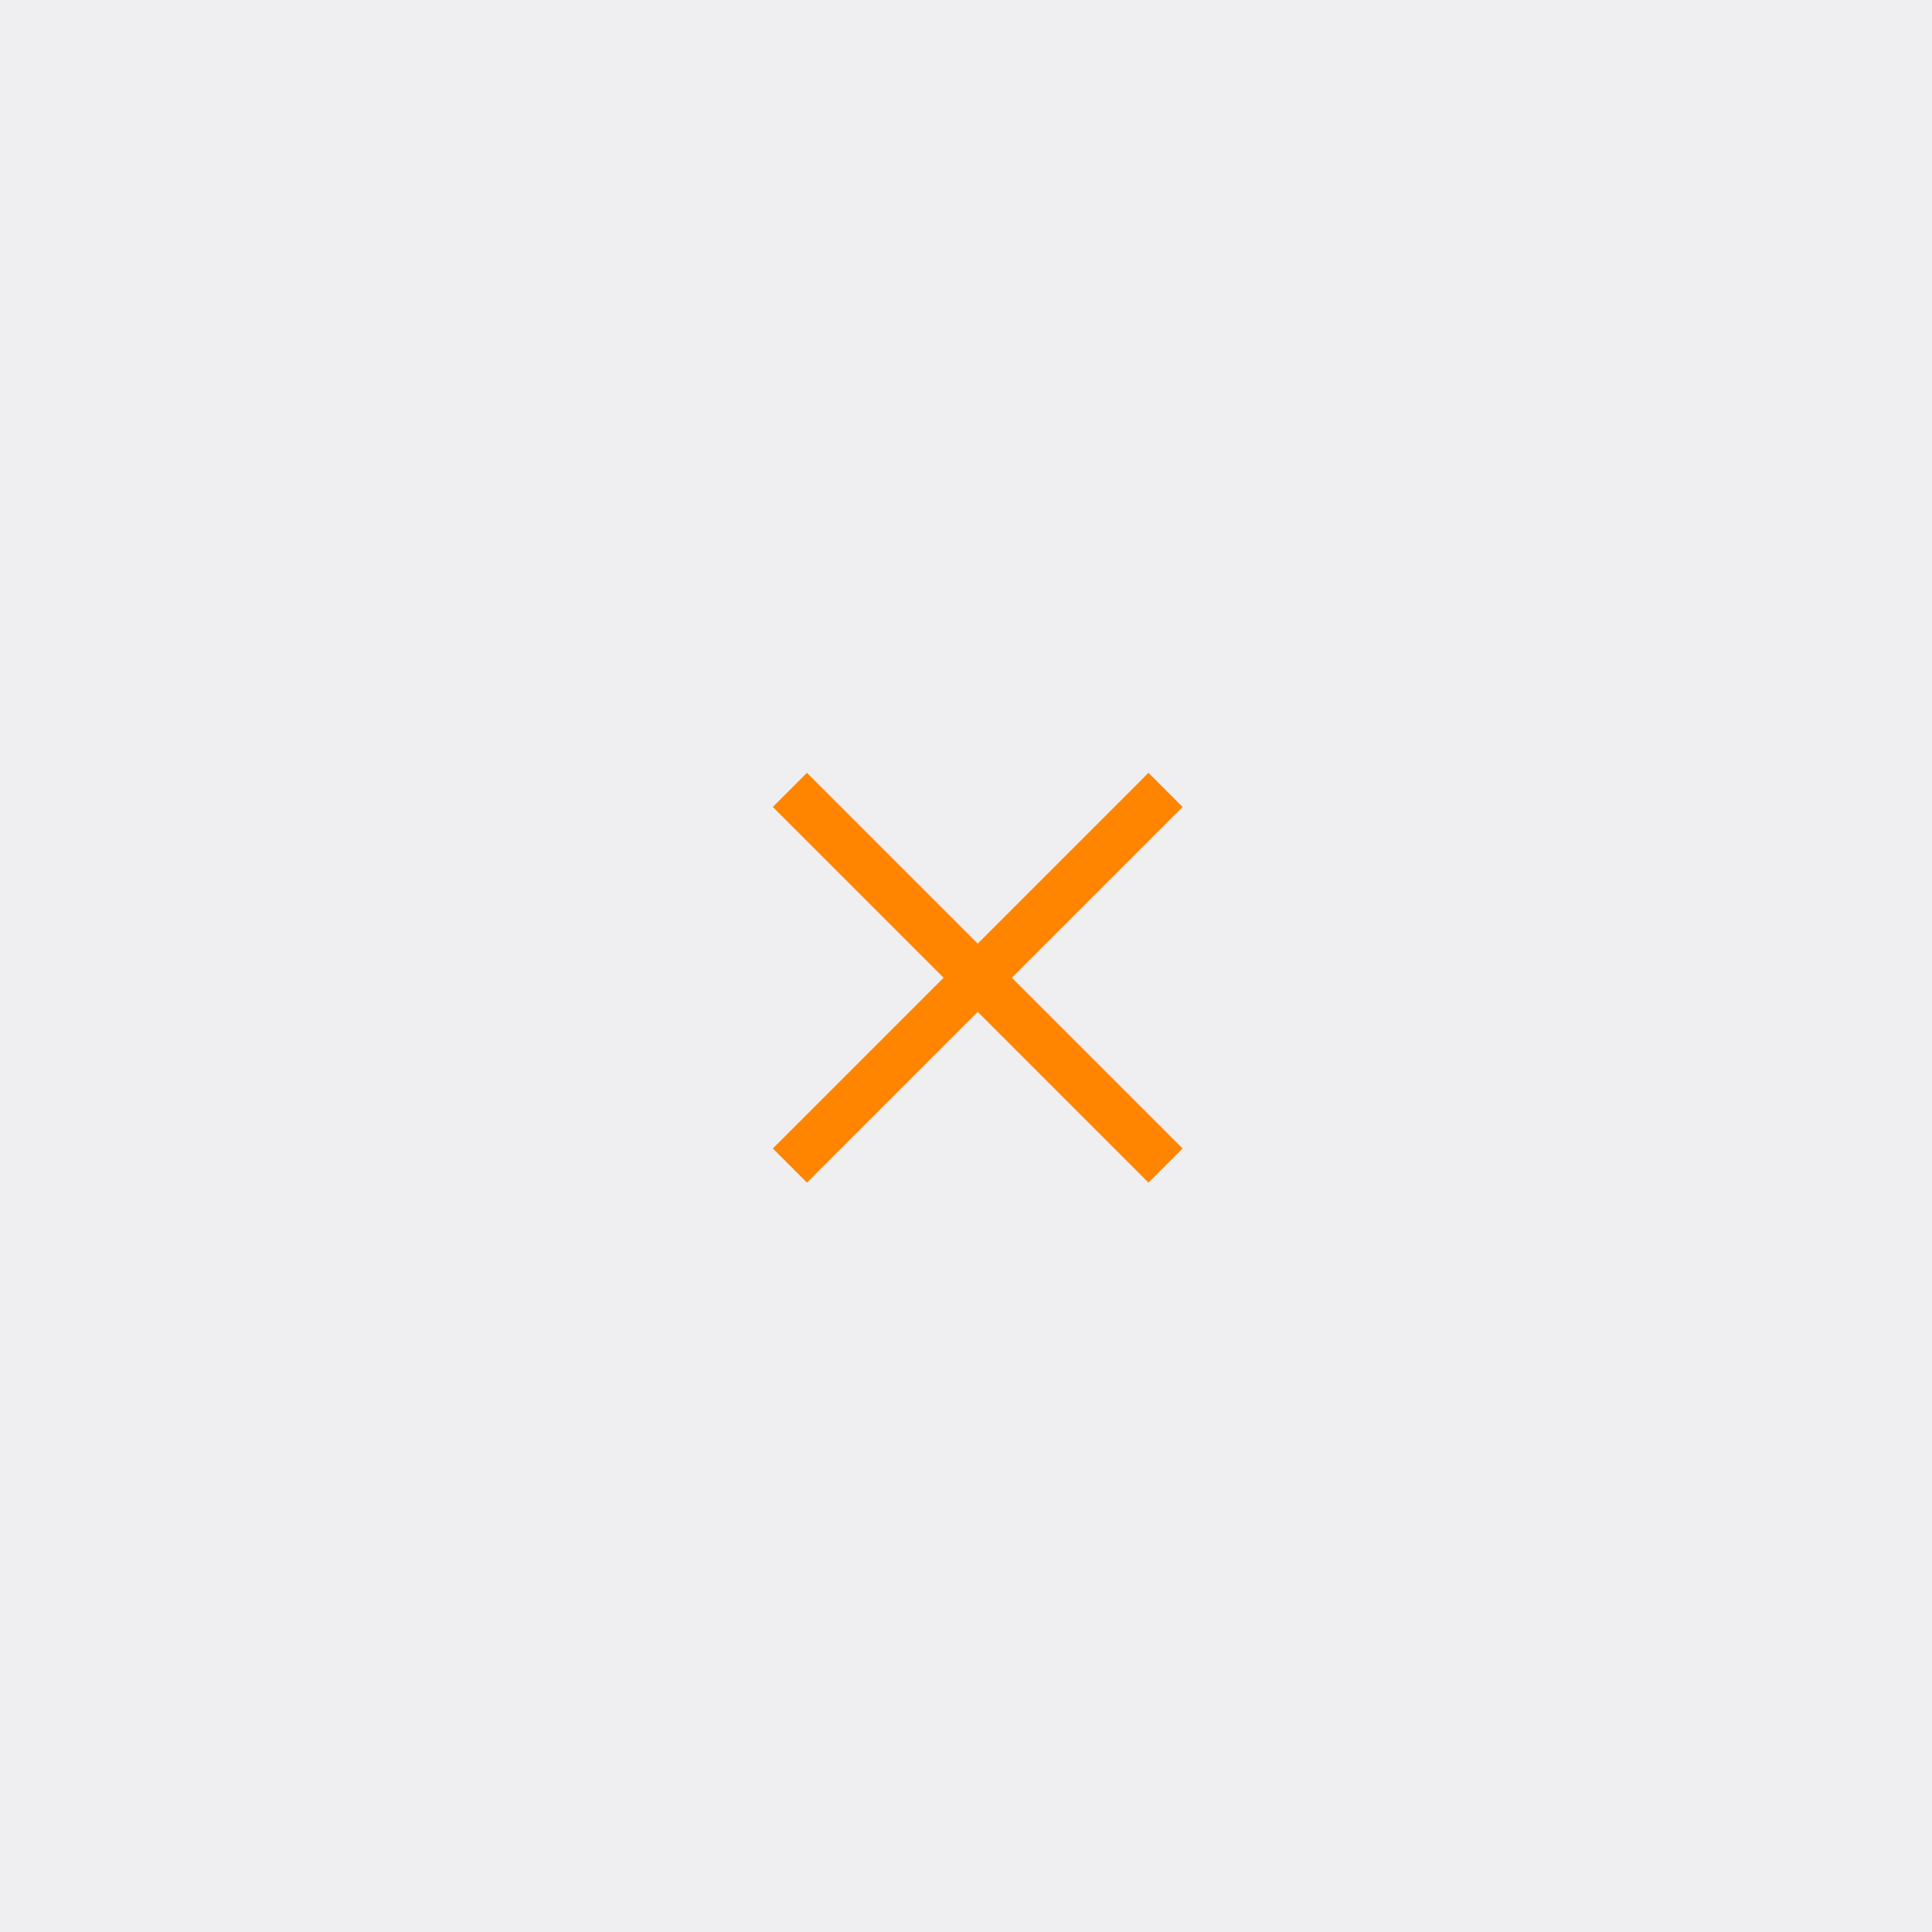
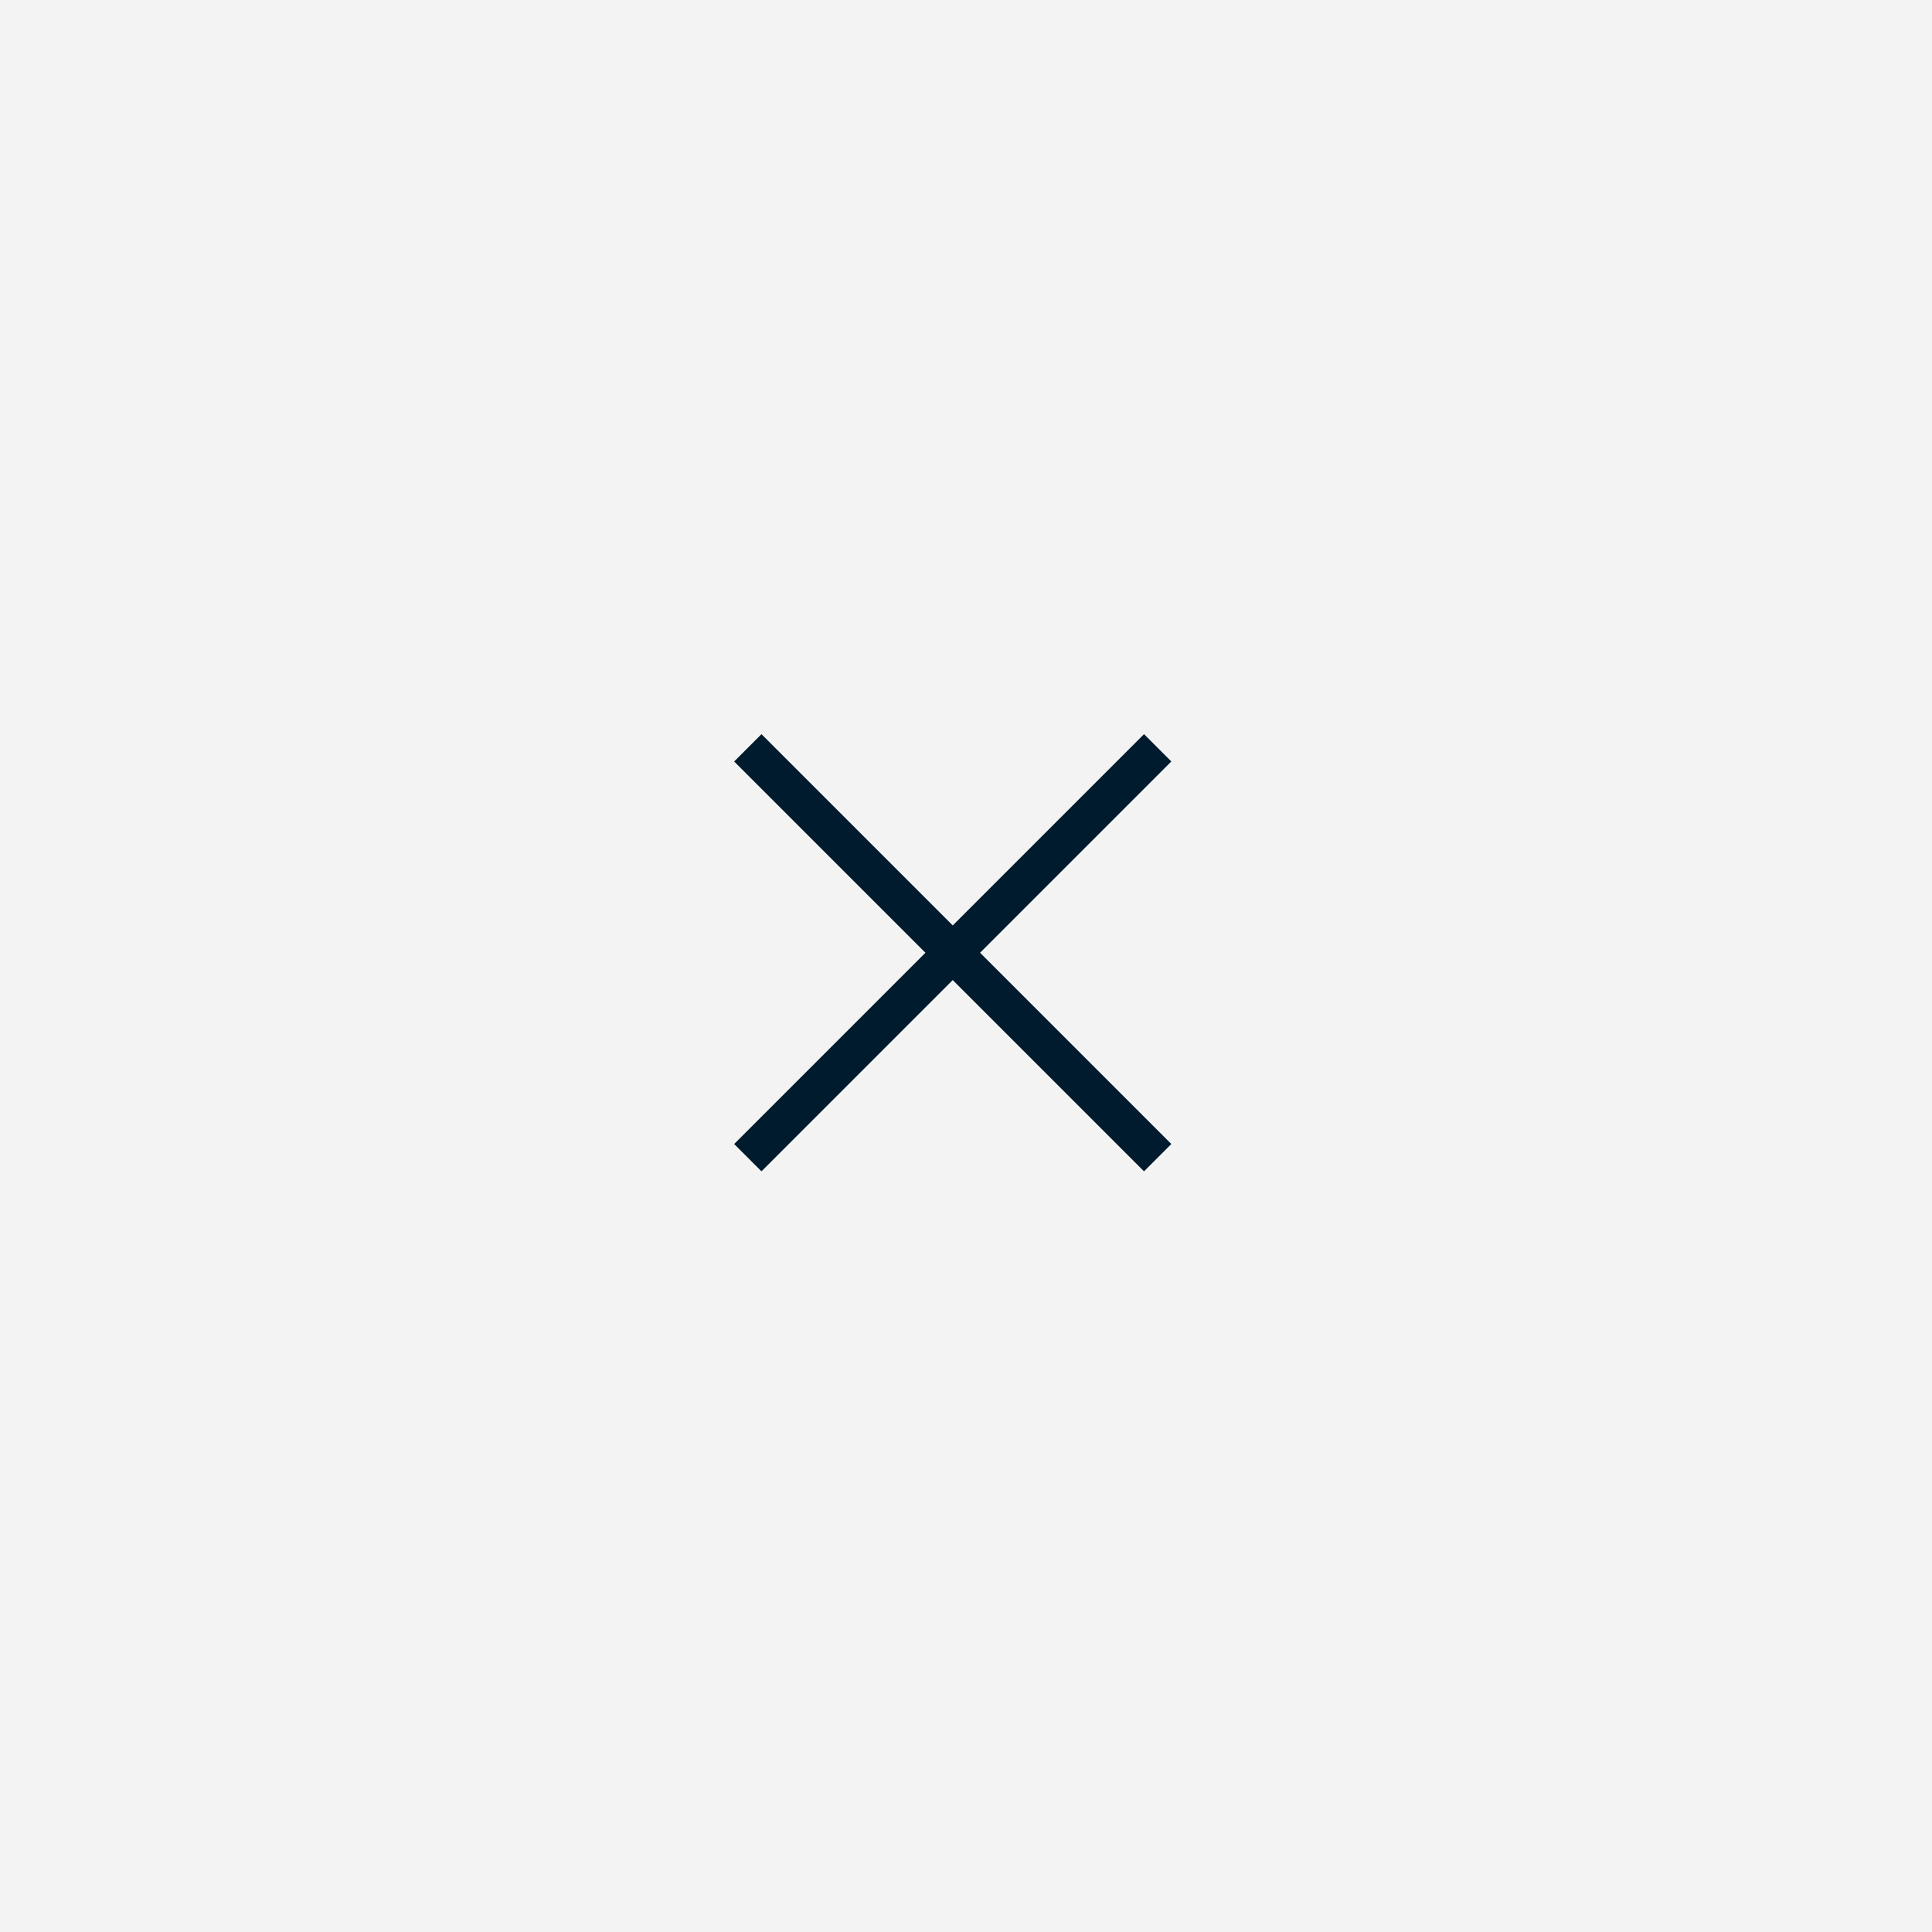
- <svg xmlns="http://www.w3.org/2000/svg" width="40" height="40" viewBox="0 0 40 40">
-   <g fill="none" fill-rule="evenodd">
-     <rect width="40" height="40" fill="#636381" fill-opacity=".1" />
-     <polygon fill="#FF8500" fill-rule="nonzero" points="20.243 20.95 17.061 24.132 16.707 24.485 16 23.778 16.354 23.425 19.536 20.243 16.354 17.061 16 16.707 16.707 16 17.061 16.354 20.243 19.536 23.425 16.354 23.778 16 24.485 16.707 24.132 17.061 20.95 20.243 24.132 23.425 24.485 23.778 23.778 24.485 23.425 24.132" />
+ <svg xmlns="http://www.w3.org/2000/svg" width="50px" height="50px" viewBox="0 0 50 50" version="1.1">
+   <g id="页面-1" stroke="none" stroke-width="1" fill="none" fill-rule="evenodd">
+     <g id="第三方标题栏40-24" transform="translate(-1441, -478)">
+       <g id="dark-50" transform="translate(1231, 31)">
+         <g id="close_normal" transform="translate(210, 447)">
+           <rect id="矩形" fill-opacity="0.05" fill="#000000" x="0" y="0" width="50" height="50" />
+           <polygon id="Combined-Shape" fill="#001A2E" points="20.061 29.96 19.707 30.314 19 29.607 19.354 29.253 23.95 24.657 19.354 20.061 19 19.707 19.707 19 20.061 19.354 24.657 23.95 29.253 19.354 29.607 19 30.314 19.707 29.96 20.061 25.364 24.657 29.96 29.253 30.314 29.607 29.607 30.314 29.253 29.96 24.657 25.364" />
+         </g>
+       </g>
+     </g>
  </g>
</svg>
